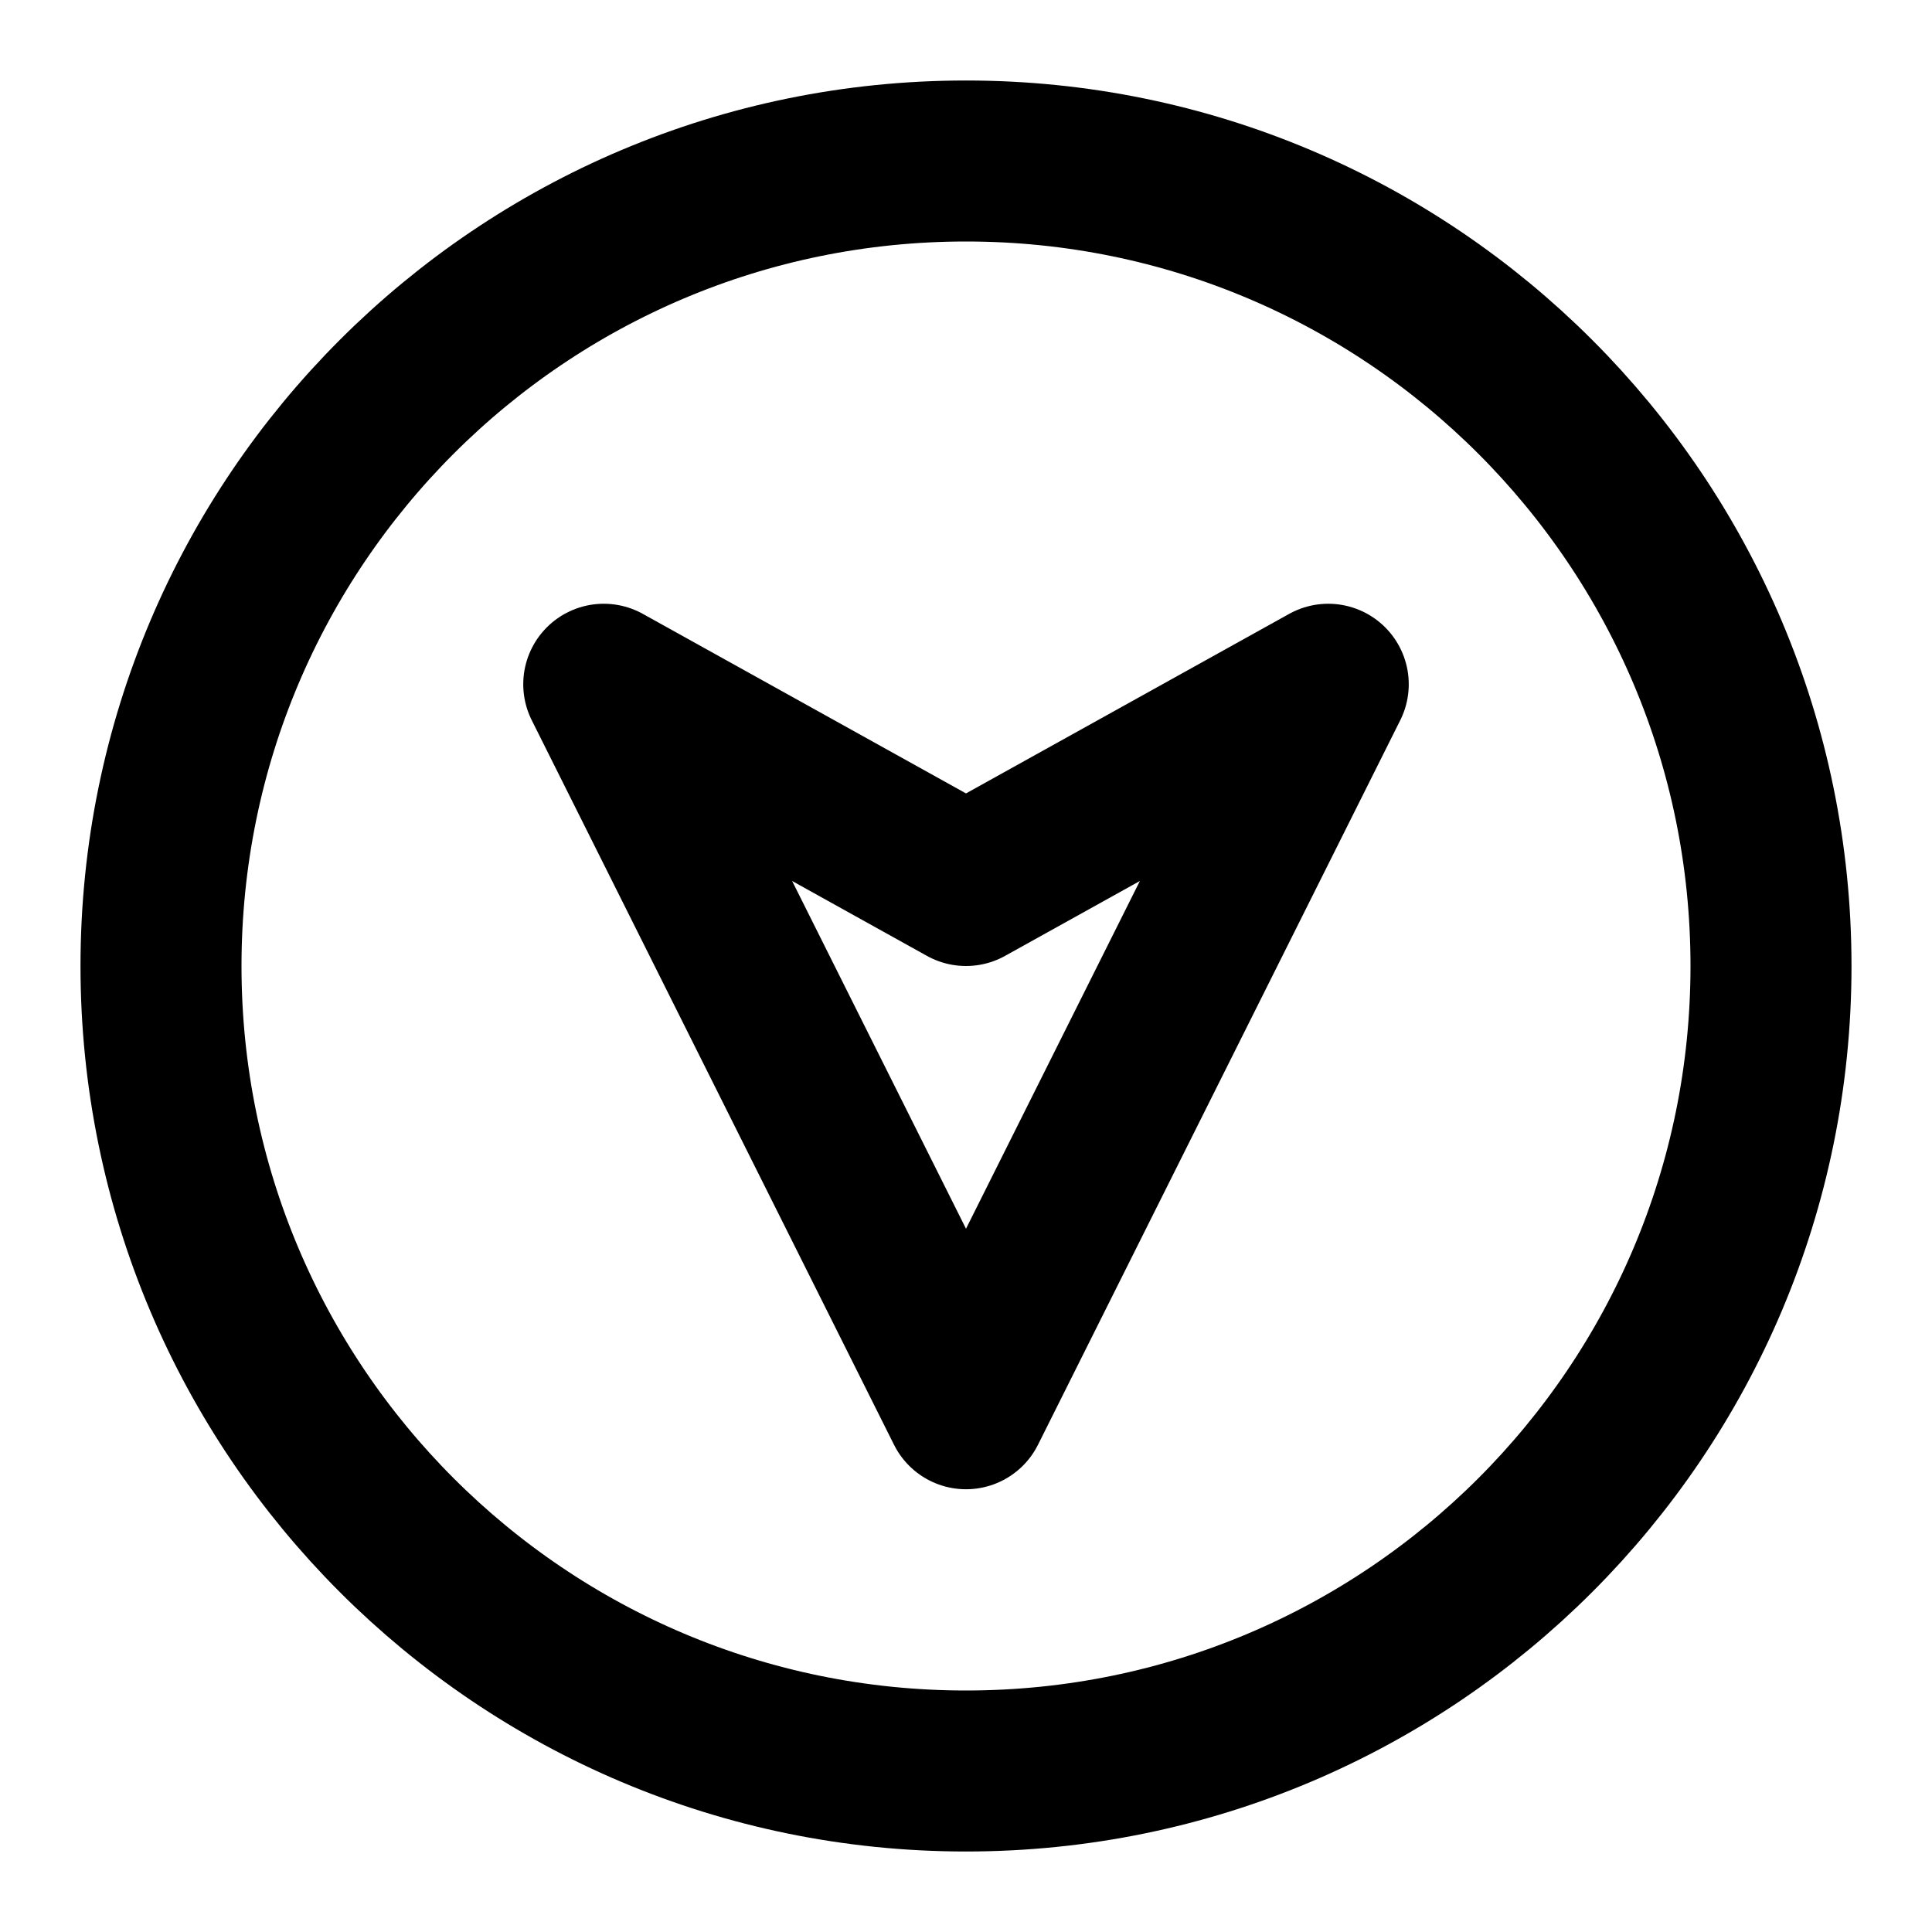
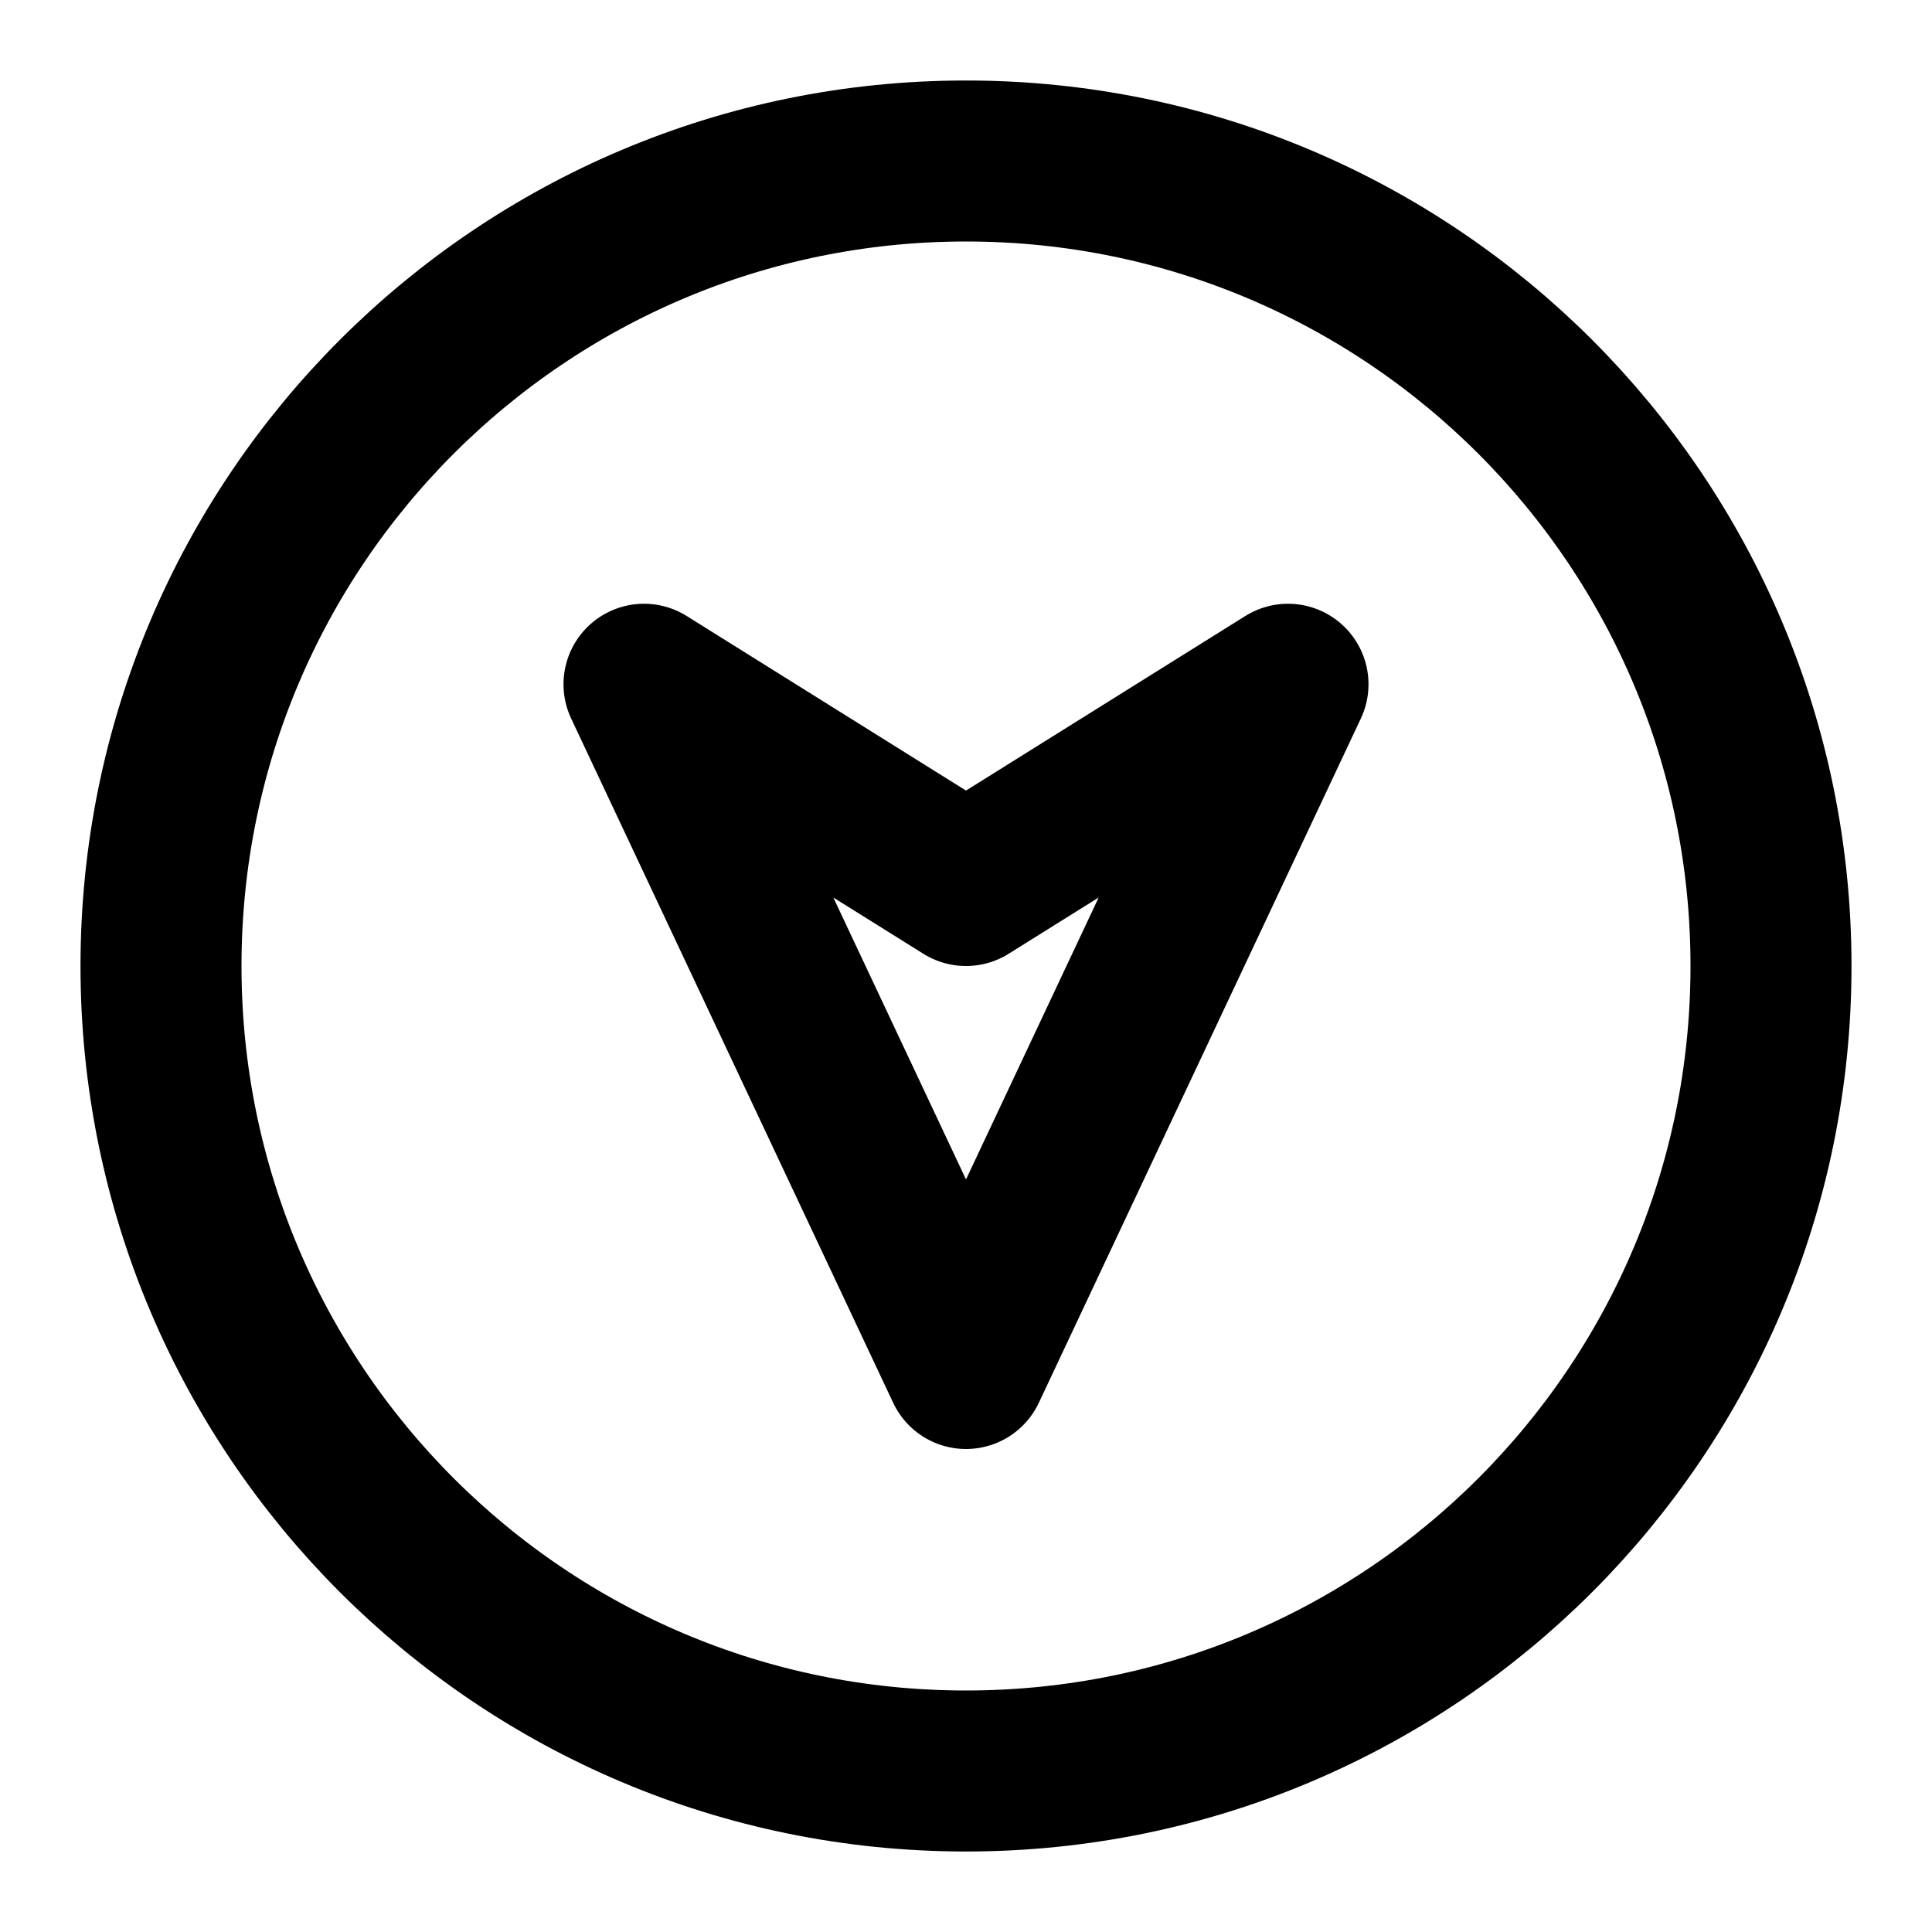
<svg xmlns="http://www.w3.org/2000/svg" width="48" height="48" viewBox="0 0 48 48" fill="none" stroke="currentColor" stroke-width="4" stroke-linecap="round" stroke-linejoin="round">
  <path id="ring" d="M4 24A20 20 0 0 1 44 24A20 20 0 0 1 4 24Z" />
-   <path id="cursor" d="M15 17L24 22L33 17L24 35L15 17Z" />
+   <path id="cursor" d="M16 17L24 22L32 17L24 34L16 17Z" />
</svg>
